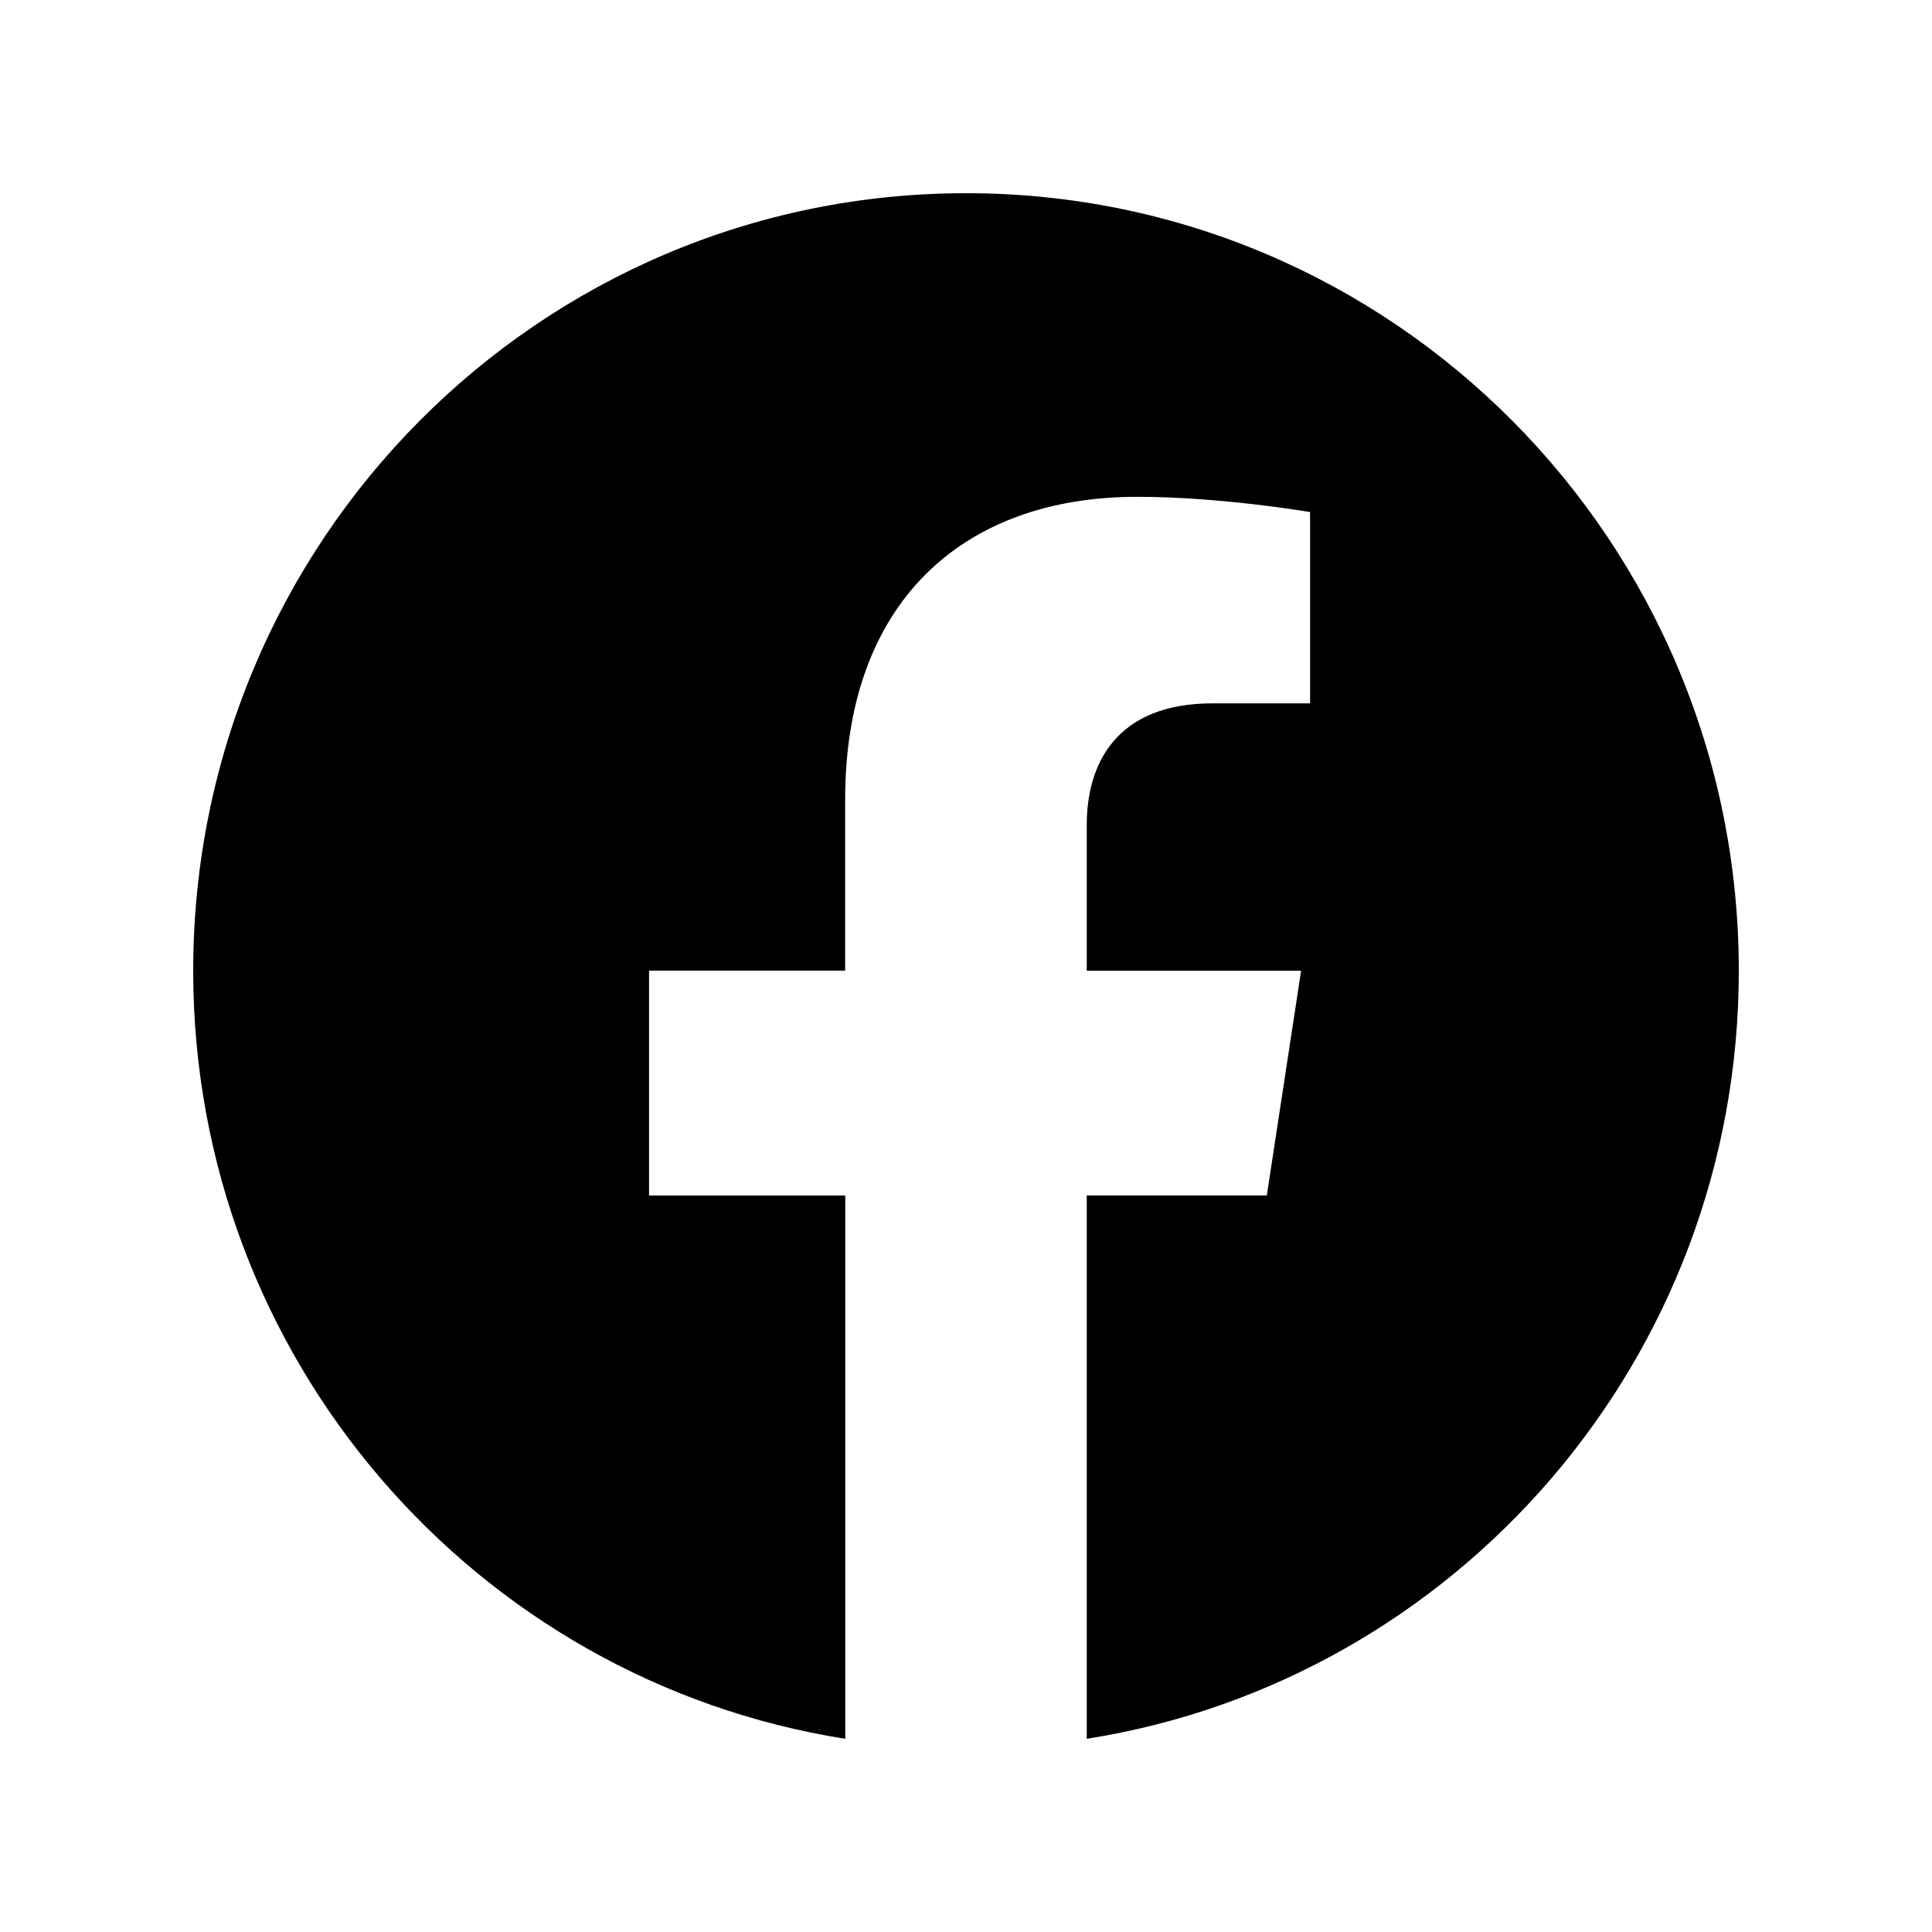
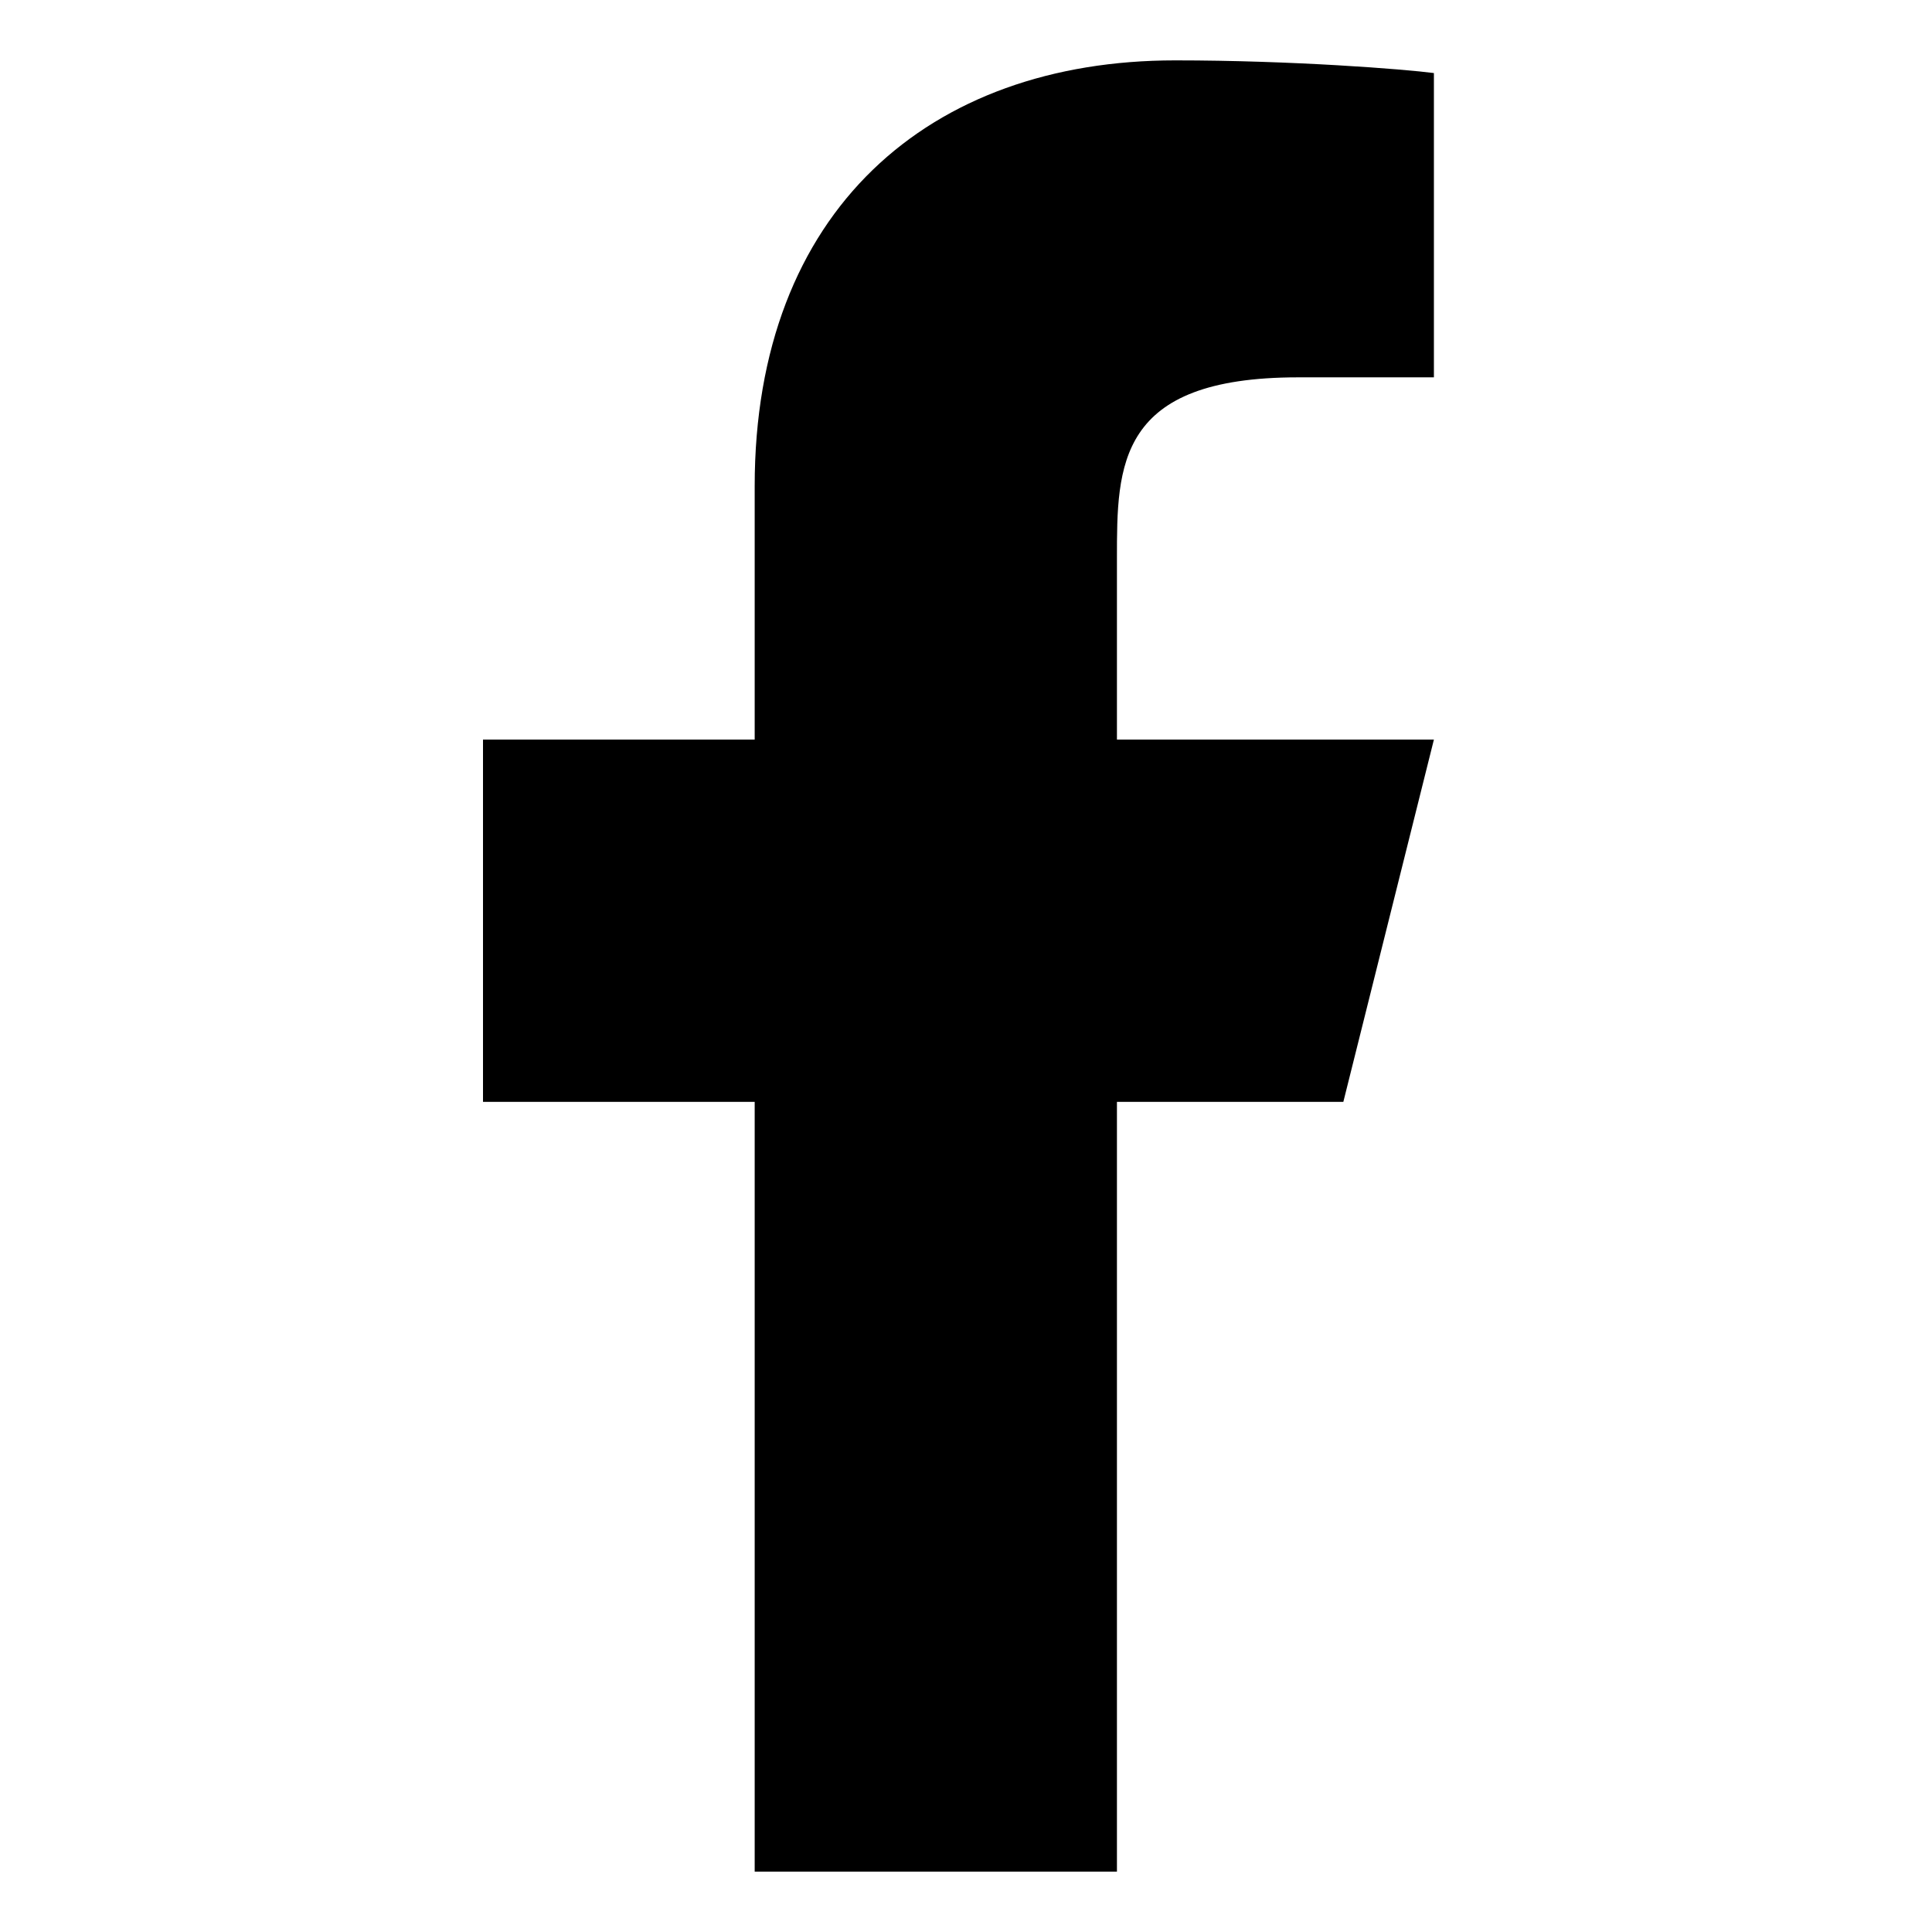
- <svg class="icon icon-facebook" viewBox="0 0 20 20">
-   <path fill="currentColor" d="M18 10.049C18 5.603 14.419 2 10 2s-8 3.603-8 8.049C2 14.067 4.925 17.396 8.75 18v-5.624H6.719v-2.328h2.03V8.275c0-2.017 1.195-3.132 3.023-3.132.874 0 1.79.158 1.79.158v1.98h-1.009c-.994 0-1.303.621-1.303 1.258v1.51h2.219l-.355 2.326H11.25V18c3.825-.604 6.75-3.933 6.75-7.951" />
+ <svg xmlns="http://www.w3.org/2000/svg" class="icon icon-facebook" width="48" height="48" viewBox="0 0 16 16" fill="none">
+   <path d="M9.25 9.125H11.125L11.875 6.125H9.25V4.625C9.25 3.853 9.25 3.125 10.75 3.125H11.875V0.605C11.63 0.573 10.707 0.5 9.732 0.5C7.696 0.5 6.25 1.743 6.25 4.025V6.125H4V9.125H6.25V15.5H9.25V9.125Z" fill="currentColor" />
</svg>
